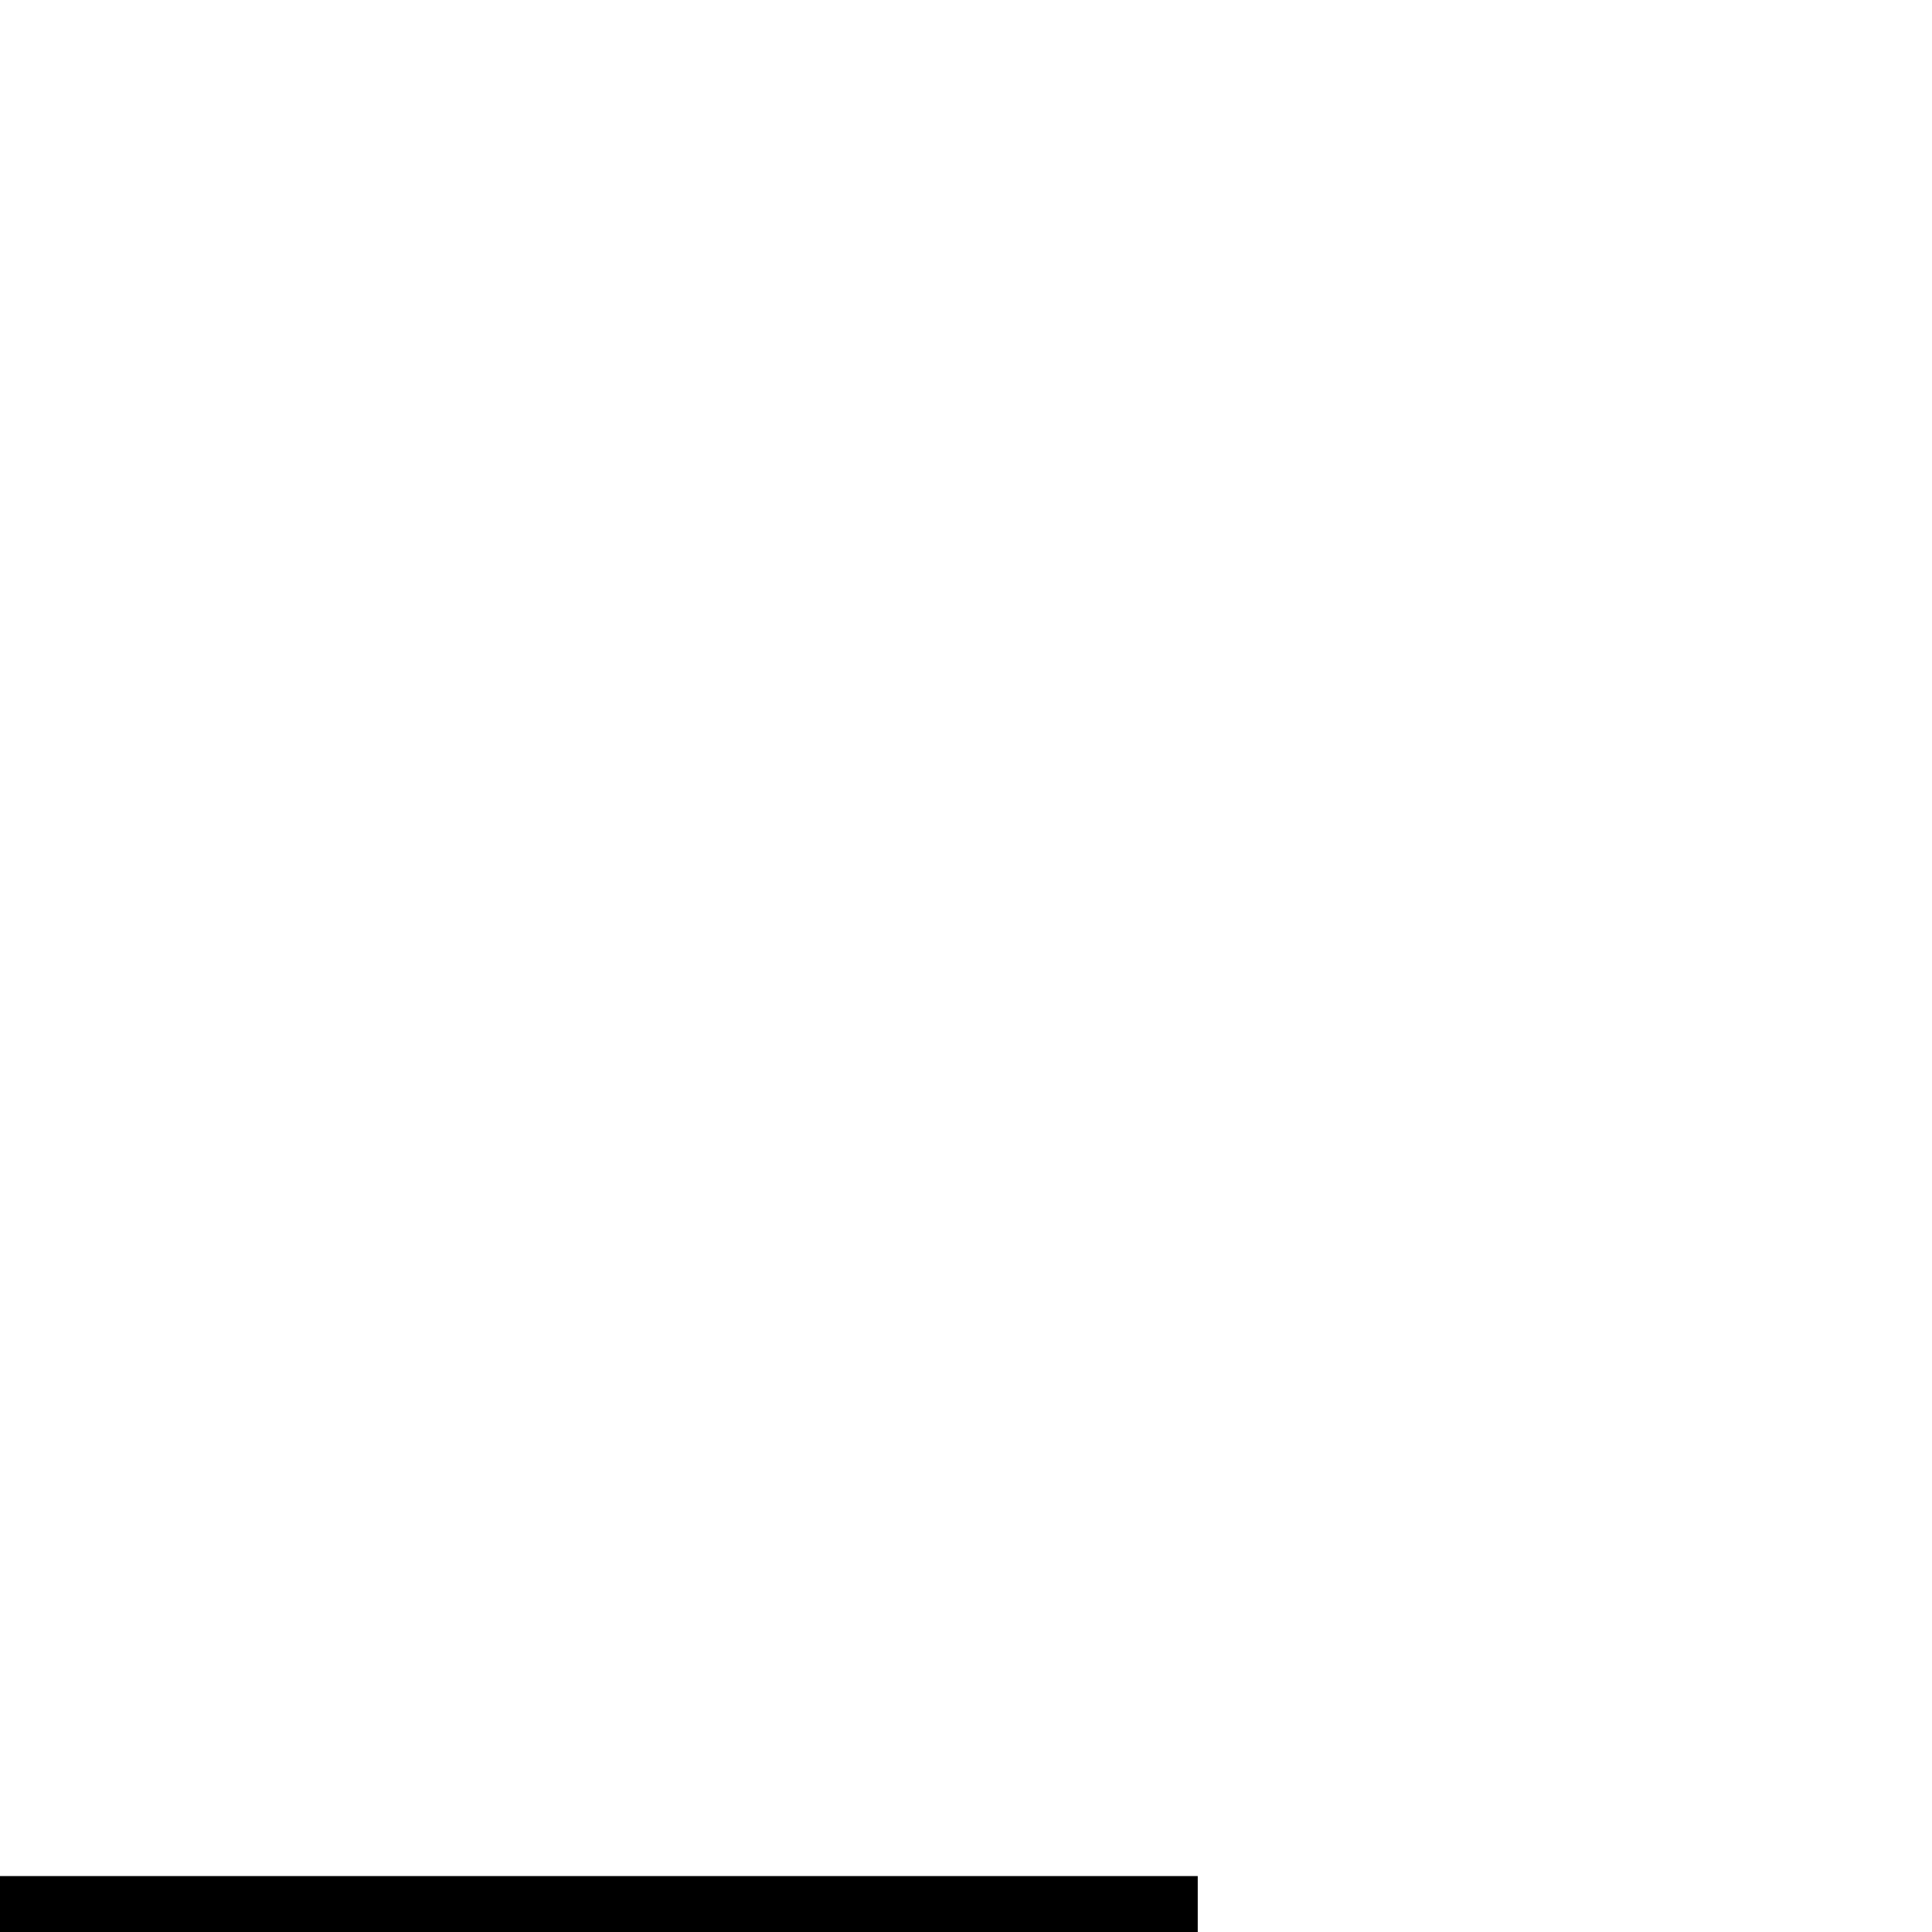
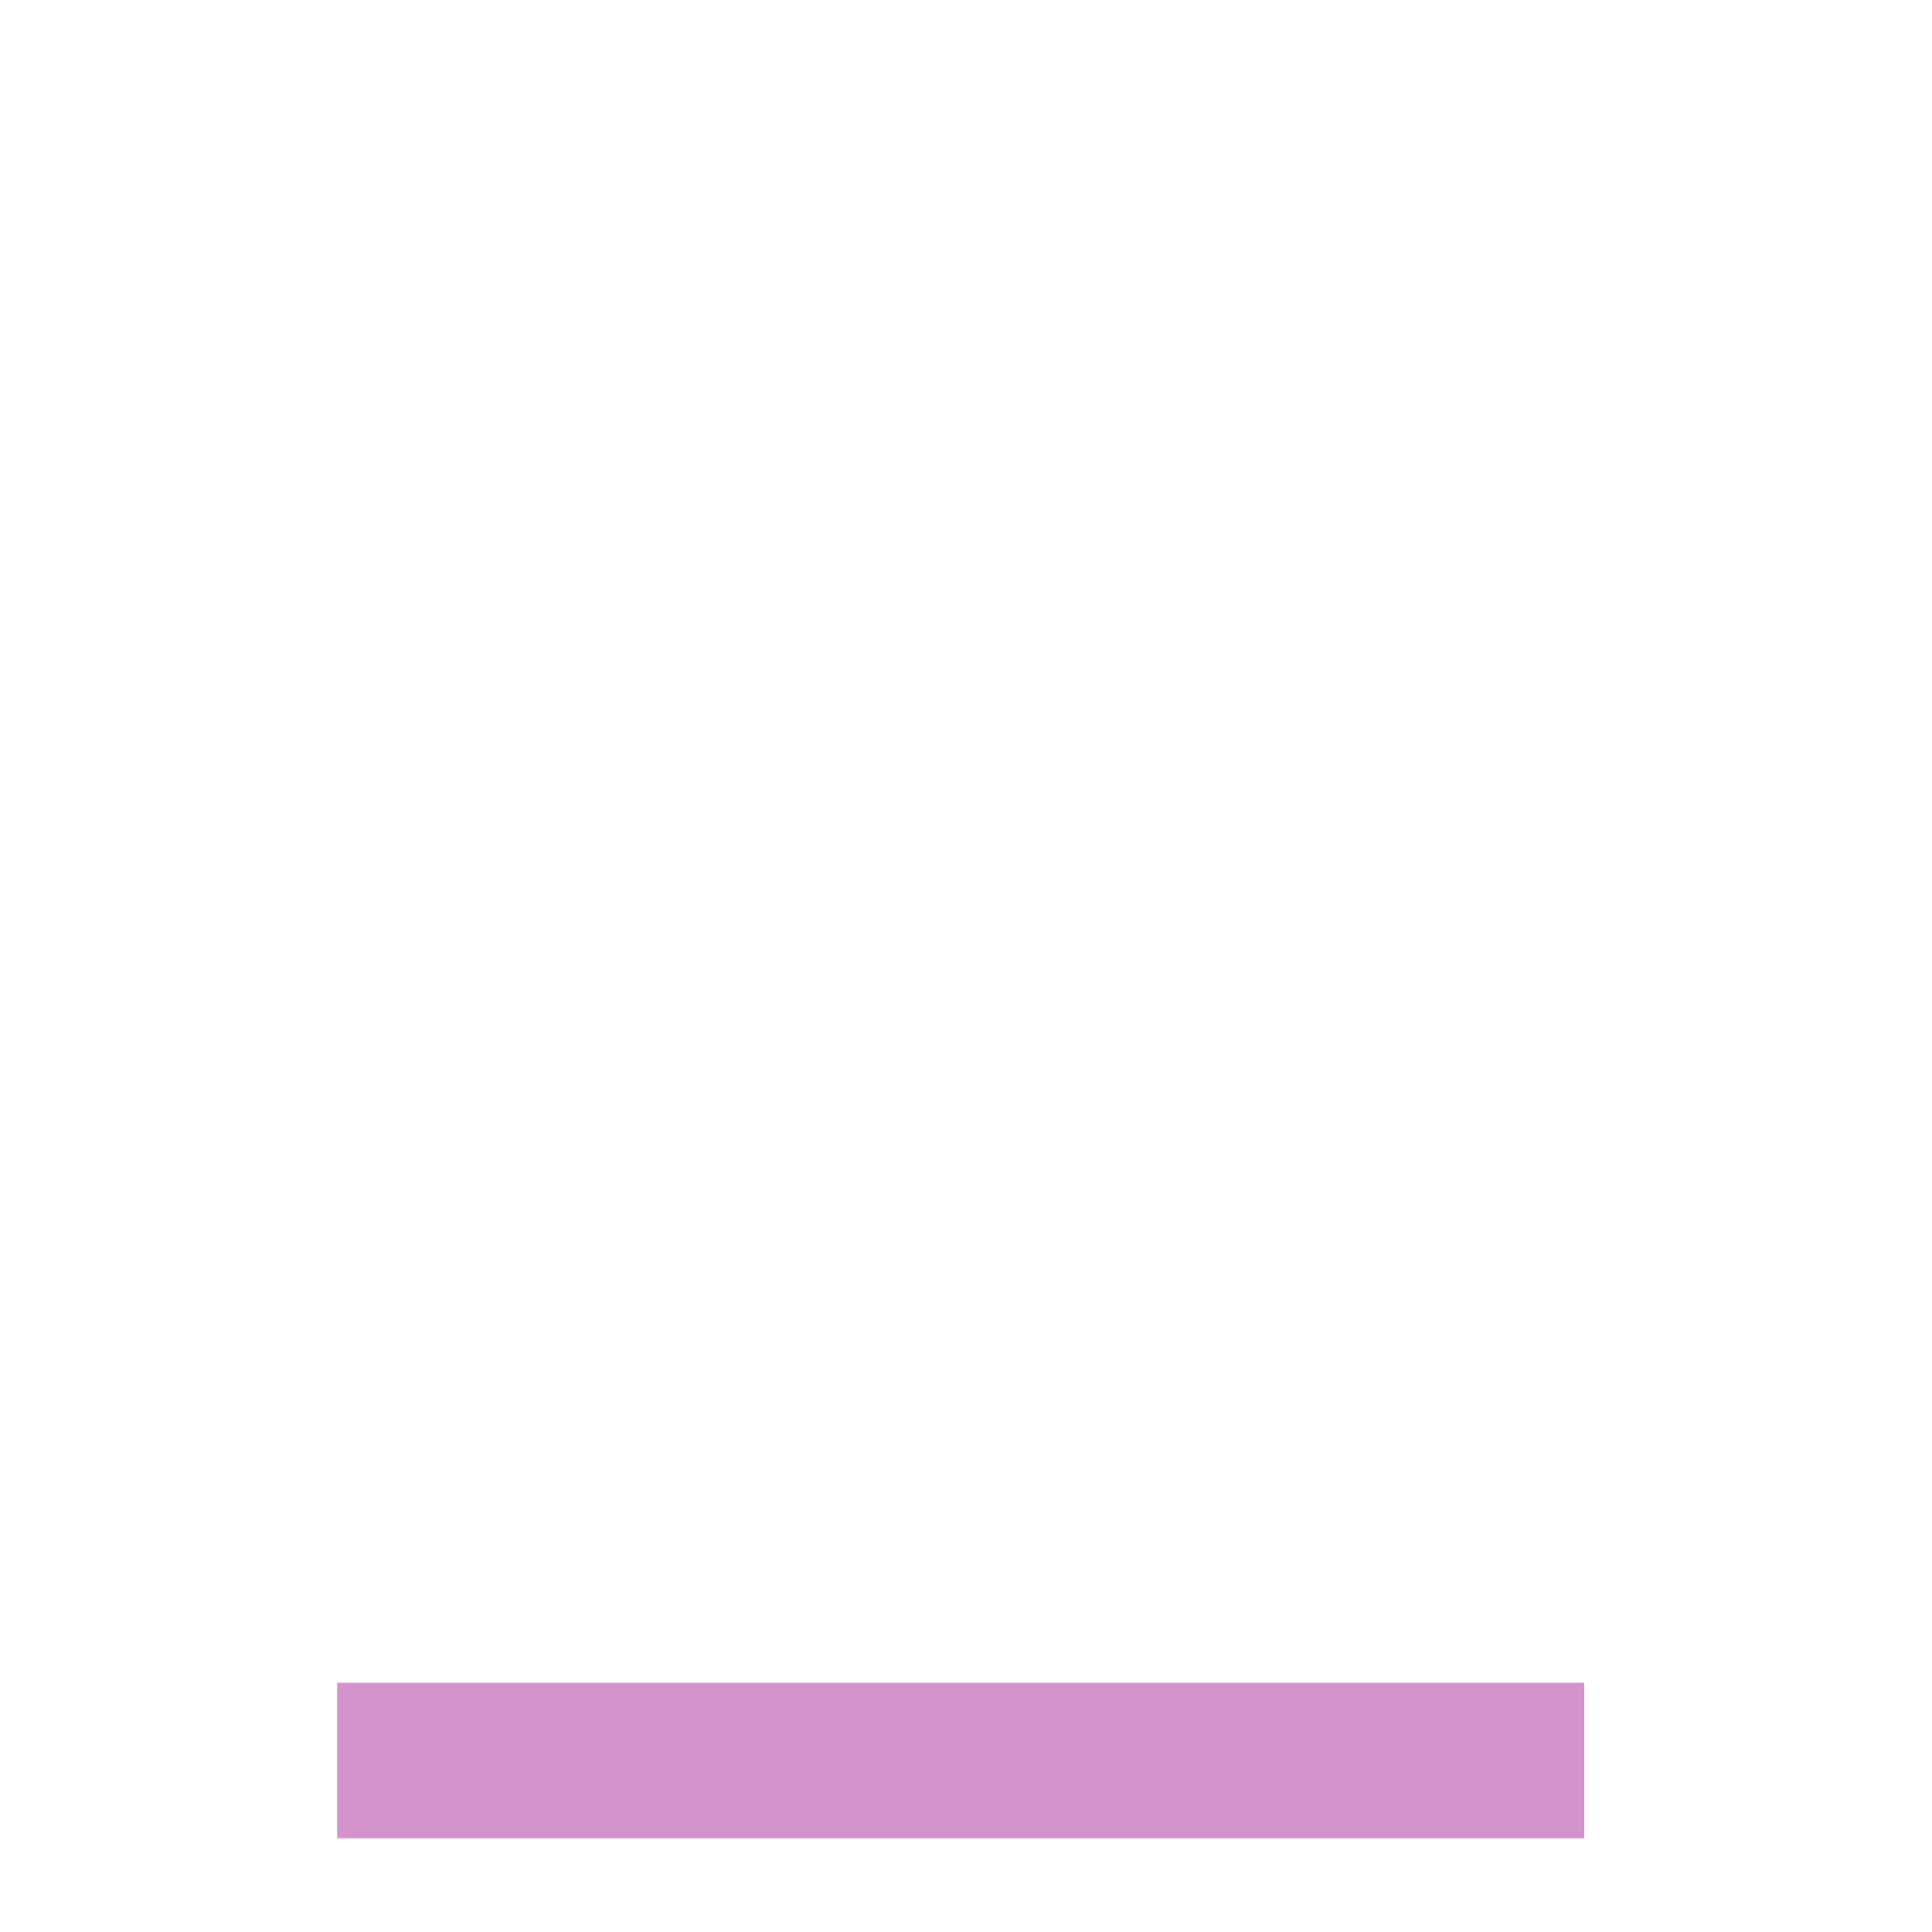
<svg xmlns="http://www.w3.org/2000/svg" version="1.1" id="Layer_1" x="0px" y="0px" viewBox="0 0 200 200" style="enable-background:new 0 0 200 200;" xml:space="preserve">
  <style type="text/css">
	.st0{enable-background:new    ;}
+ 	.st1{fill:#D593CD;}
</style>
  <g class="st0">
-     <path d="M-5.06,210.32v-16.11h129.05v16.11H-5.06z" />
+     <path class="st1" d="M34.9,190.3v-16.1H164v16.1H34.9z" />
  </g>
</svg>
